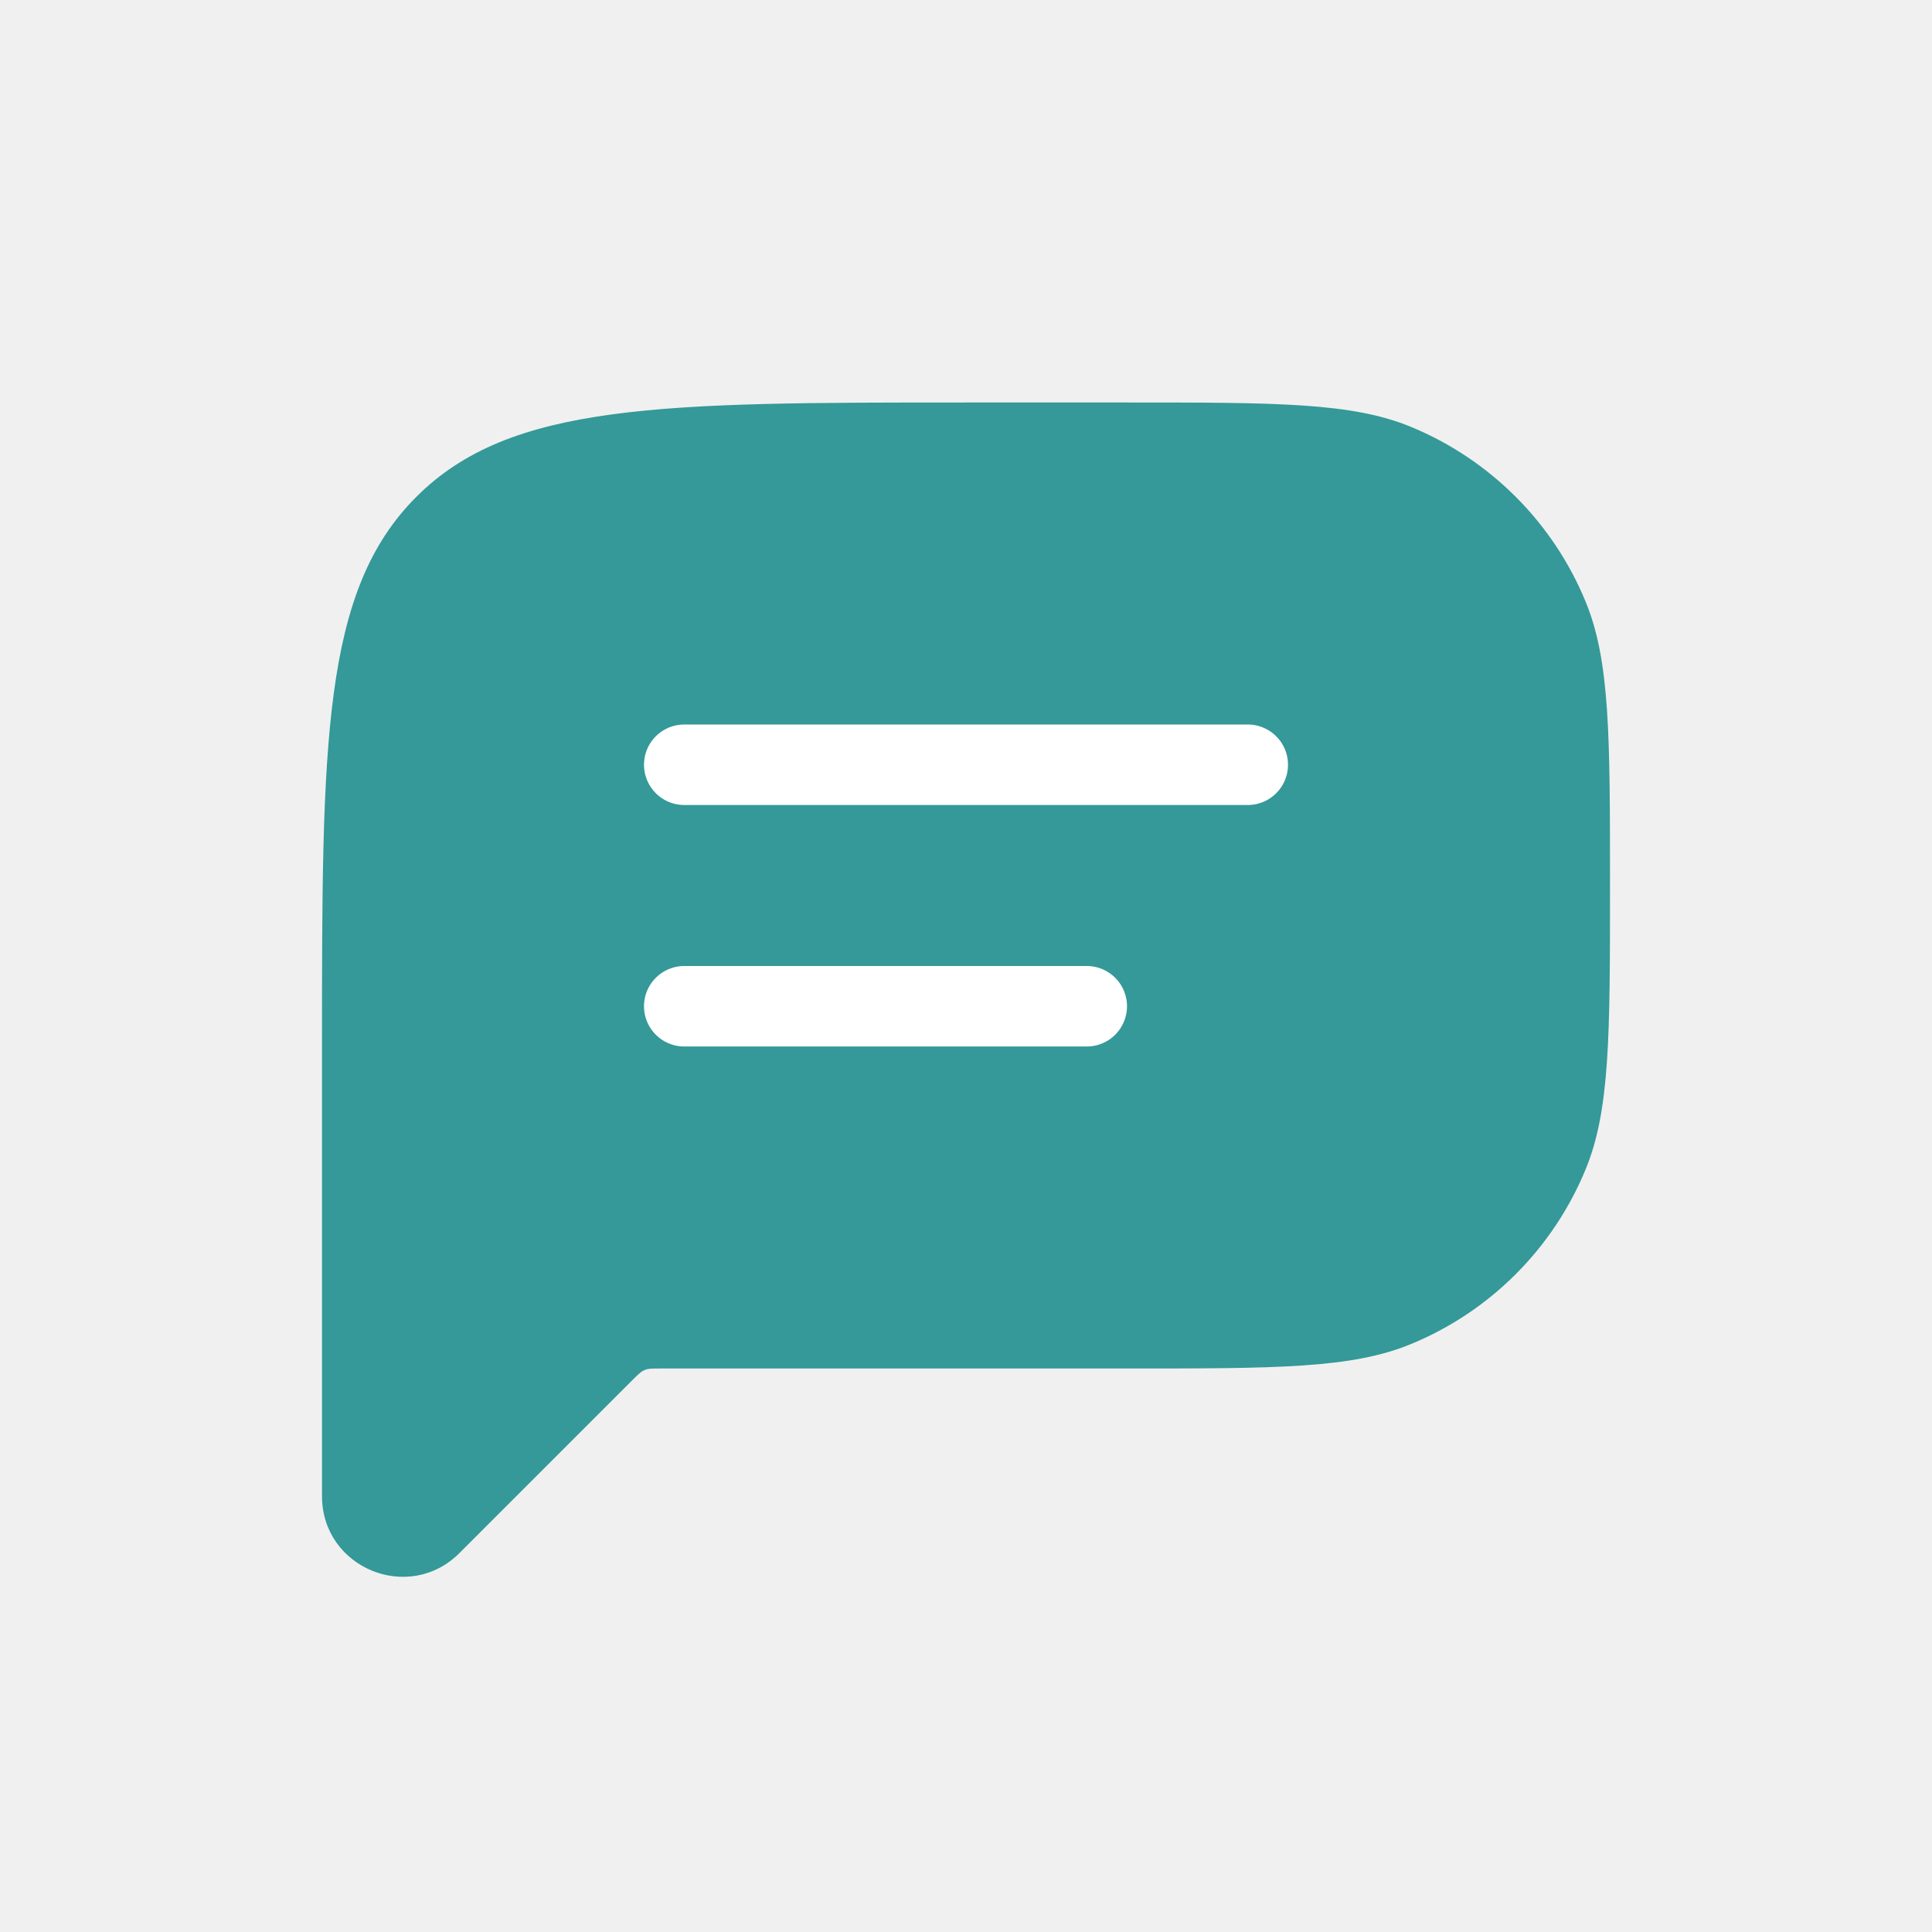
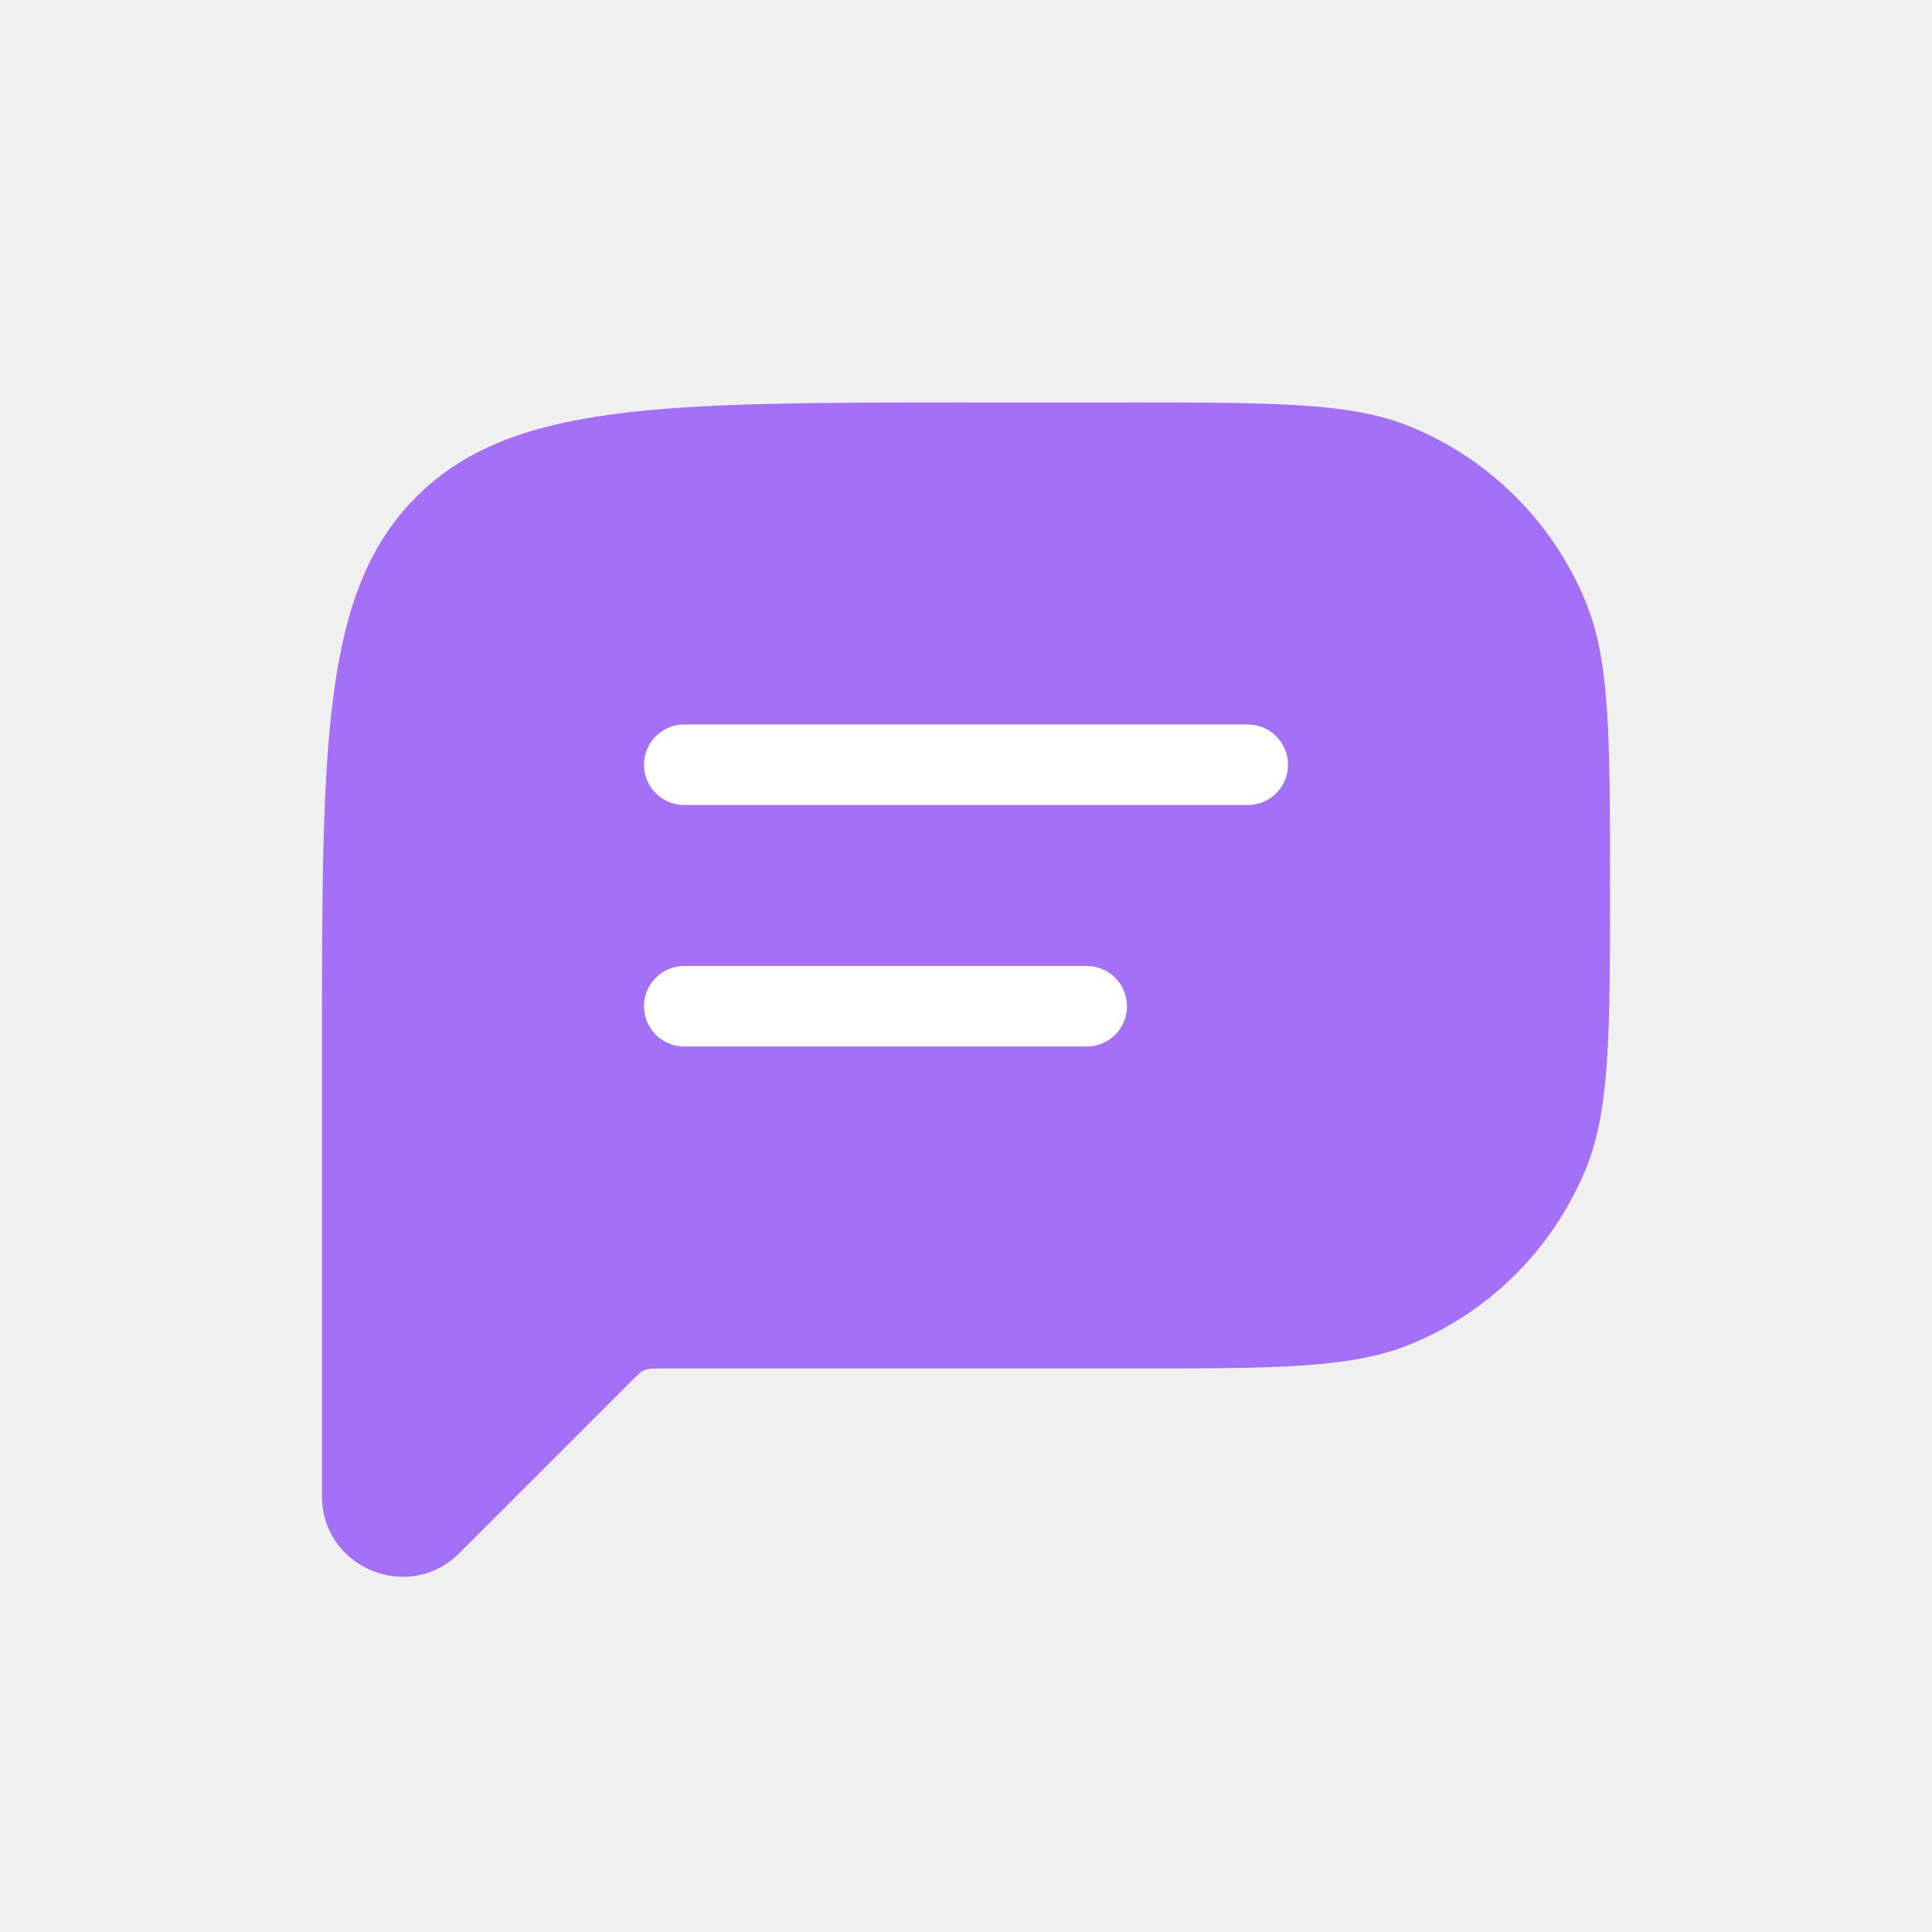
<svg xmlns="http://www.w3.org/2000/svg" width="24" height="24" viewBox="0 0 24 24" fill="none">
-   <path fill-rule="evenodd" clip-rule="evenodd" d="M5.172 6.172C4 7.343 4 9.229 4 13V17V18.586C4 19.477 5.077 19.923 5.707 19.293L7.854 17.146C7.926 17.074 7.962 17.038 8.008 17.019C8.054 17 8.105 17 8.207 17H14C15.864 17 16.796 17 17.531 16.695C18.511 16.29 19.29 15.511 19.695 14.531C20 13.796 20 12.864 20 11C20 9.136 20 8.204 19.695 7.469C19.29 6.489 18.511 5.71 17.531 5.304C16.796 5 15.864 5 14 5H12C8.229 5 6.343 5 5.172 6.172Z" fill="#349998" />
+   <path fill-rule="evenodd" clip-rule="evenodd" d="M5.172 6.172C4 7.343 4 9.229 4 13V17V18.586C4 19.477 5.077 19.923 5.707 19.293L7.854 17.146C7.926 17.074 7.962 17.038 8.008 17.019C8.054 17 8.105 17 8.207 17H14C15.864 17 16.796 17 17.531 16.695C18.511 16.29 19.29 15.511 19.695 14.531C20 13.796 20 12.864 20 11C20 9.136 20 8.204 19.695 7.469C19.29 6.489 18.511 5.71 17.531 5.304C16.796 5 15.864 5 14 5H12C8.229 5 6.343 5 5.172 6.172Z" fill="#A370F7" />
  <path d="M8.5 9.5L15.5 9.5" stroke="white" stroke-linecap="round" stroke-linejoin="round" />
  <path d="M8.5 12.5L13.5 12.5" stroke="white" stroke-linecap="round" stroke-linejoin="round" />
</svg>
